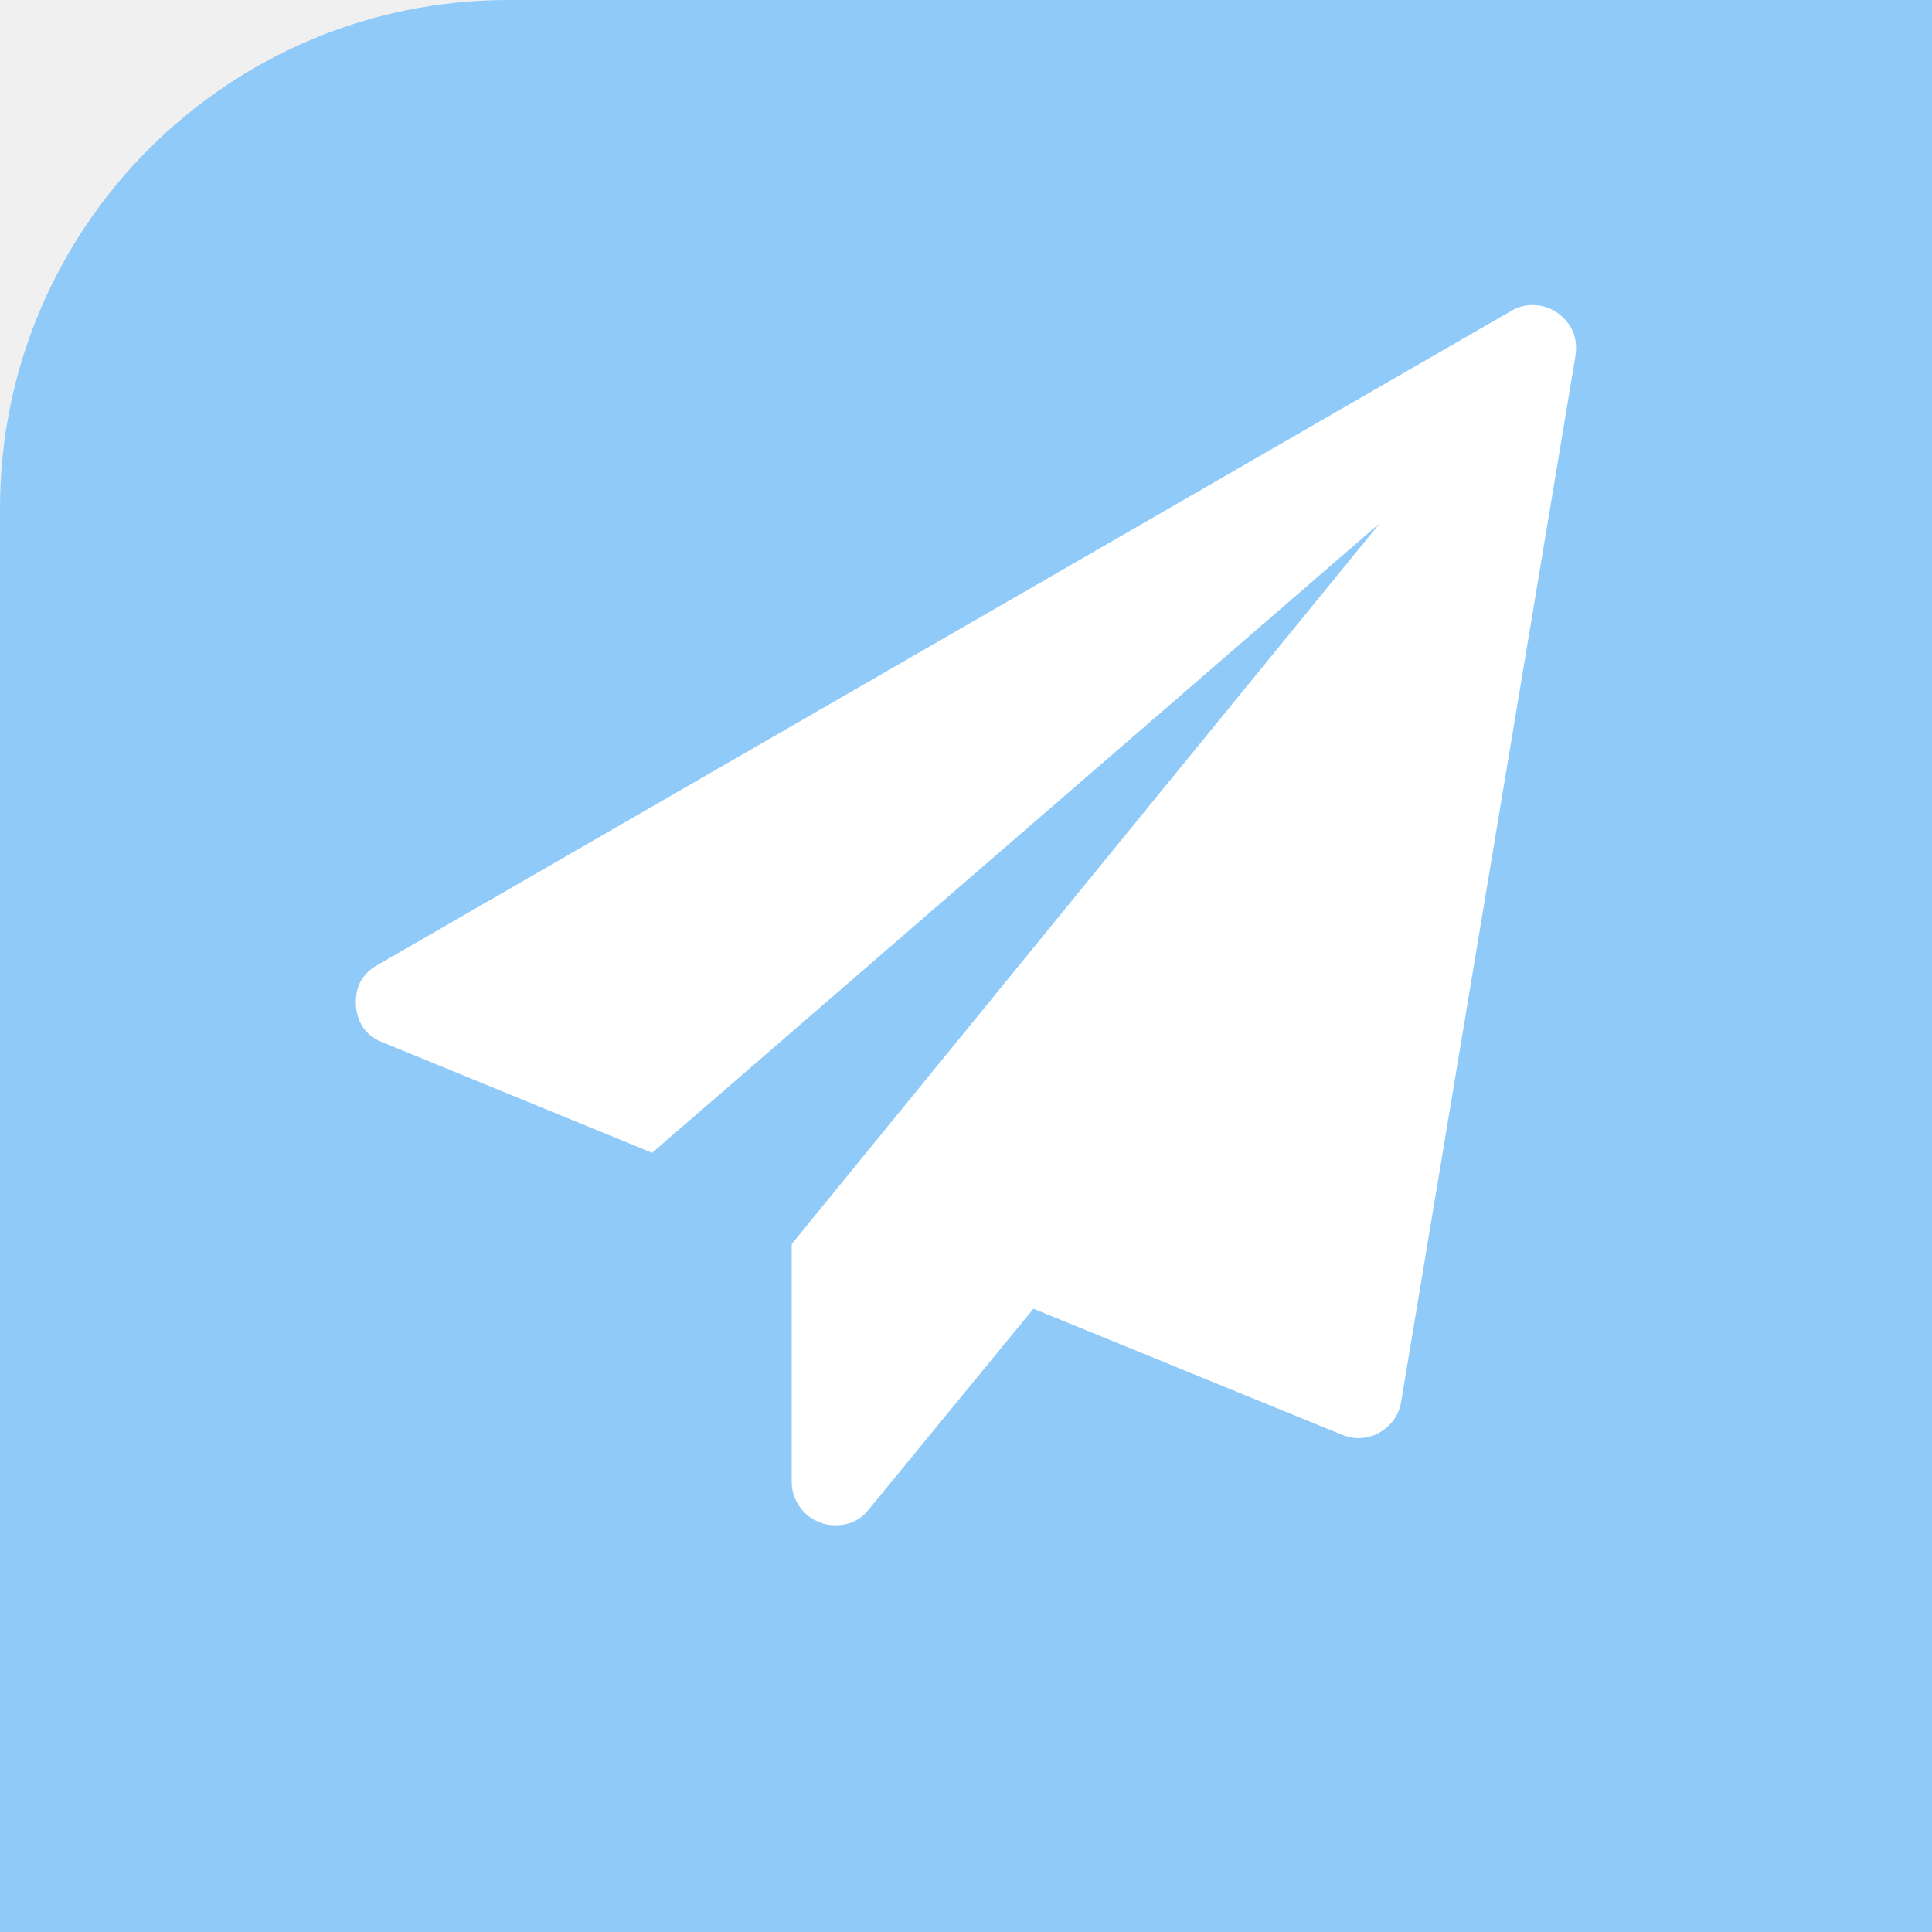
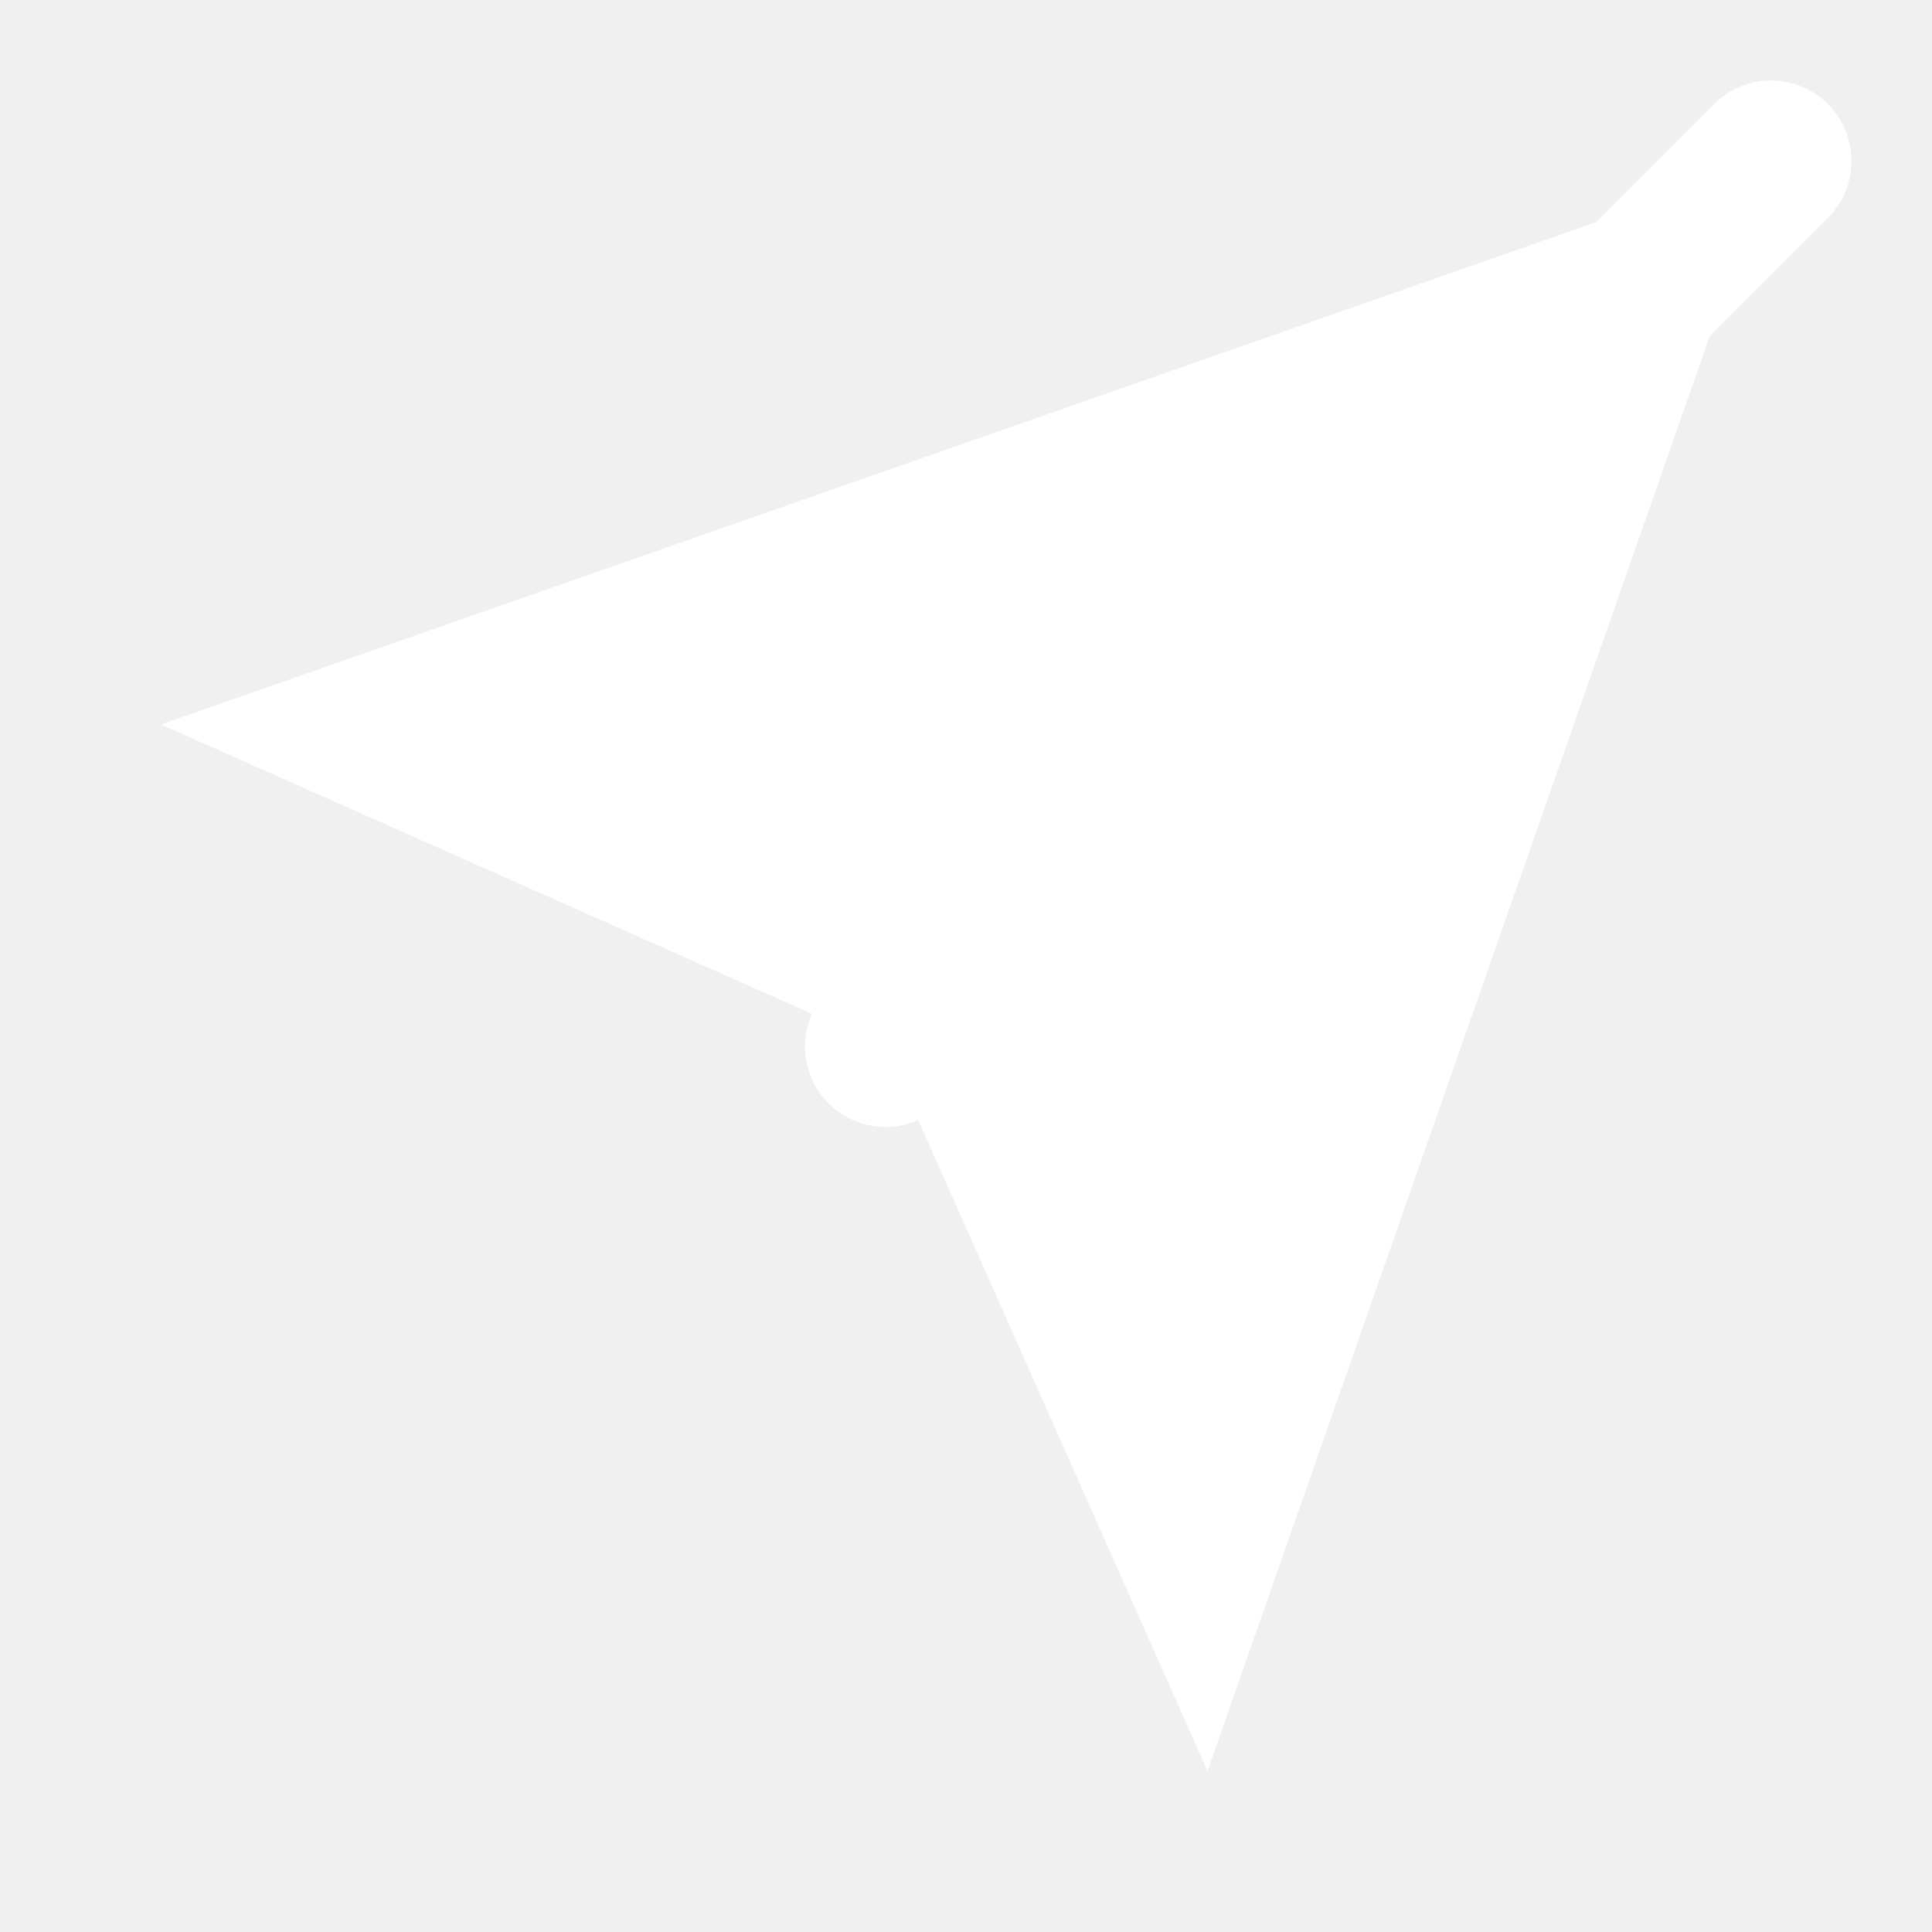
- <svg xmlns="http://www.w3.org/2000/svg" width="50" height="50" viewBox="0 0 38 38" fill="none">
-   <rect width="50" height="50" rx="10" fill="#90CAF9" />
-   <g clip-path="url(#clip0_8_121)">
-     <path d="M30.625 6.147C30.92 6.362 31.04 6.647 30.987 7.004L27.558 27.576C27.513 27.835 27.371 28.036 27.13 28.179C27.005 28.25 26.866 28.286 26.714 28.286C26.616 28.286 26.509 28.263 26.393 28.219L20.326 25.741L17.085 29.692C16.924 29.897 16.705 30 16.429 30C16.312 30 16.214 29.982 16.134 29.946C15.964 29.884 15.828 29.779 15.726 29.632C15.623 29.484 15.572 29.321 15.572 29.143V24.469L27.143 10.286L12.826 22.674L7.536 20.505C7.205 20.38 7.027 20.134 7 19.768C6.982 19.411 7.125 19.147 7.429 18.978L29.714 6.121C29.848 6.04 29.991 6 30.143 6C30.322 6 30.482 6.049 30.625 6.147Z" fill="white" />
-   </g>
-   <defs>
-     <clipPath id="clip0_8_121">
-       <rect width="50" height="50" fill="white" transform="translate(7 6)" />
-     </clipPath>
-   </defs>
+ <svg xmlns="http://www.w3.org/2000/svg" width="24" height="24" viewBox="0 0 24 24" fill="none">
+   <line x1="22" y1="2" x2="11" y2="13" stroke="white" stroke-width="2" stroke-linecap="round" stroke-linejoin="round" />
+   <polygon points="22,2 15,22 11,13 2,9" fill="white" />
</svg>
